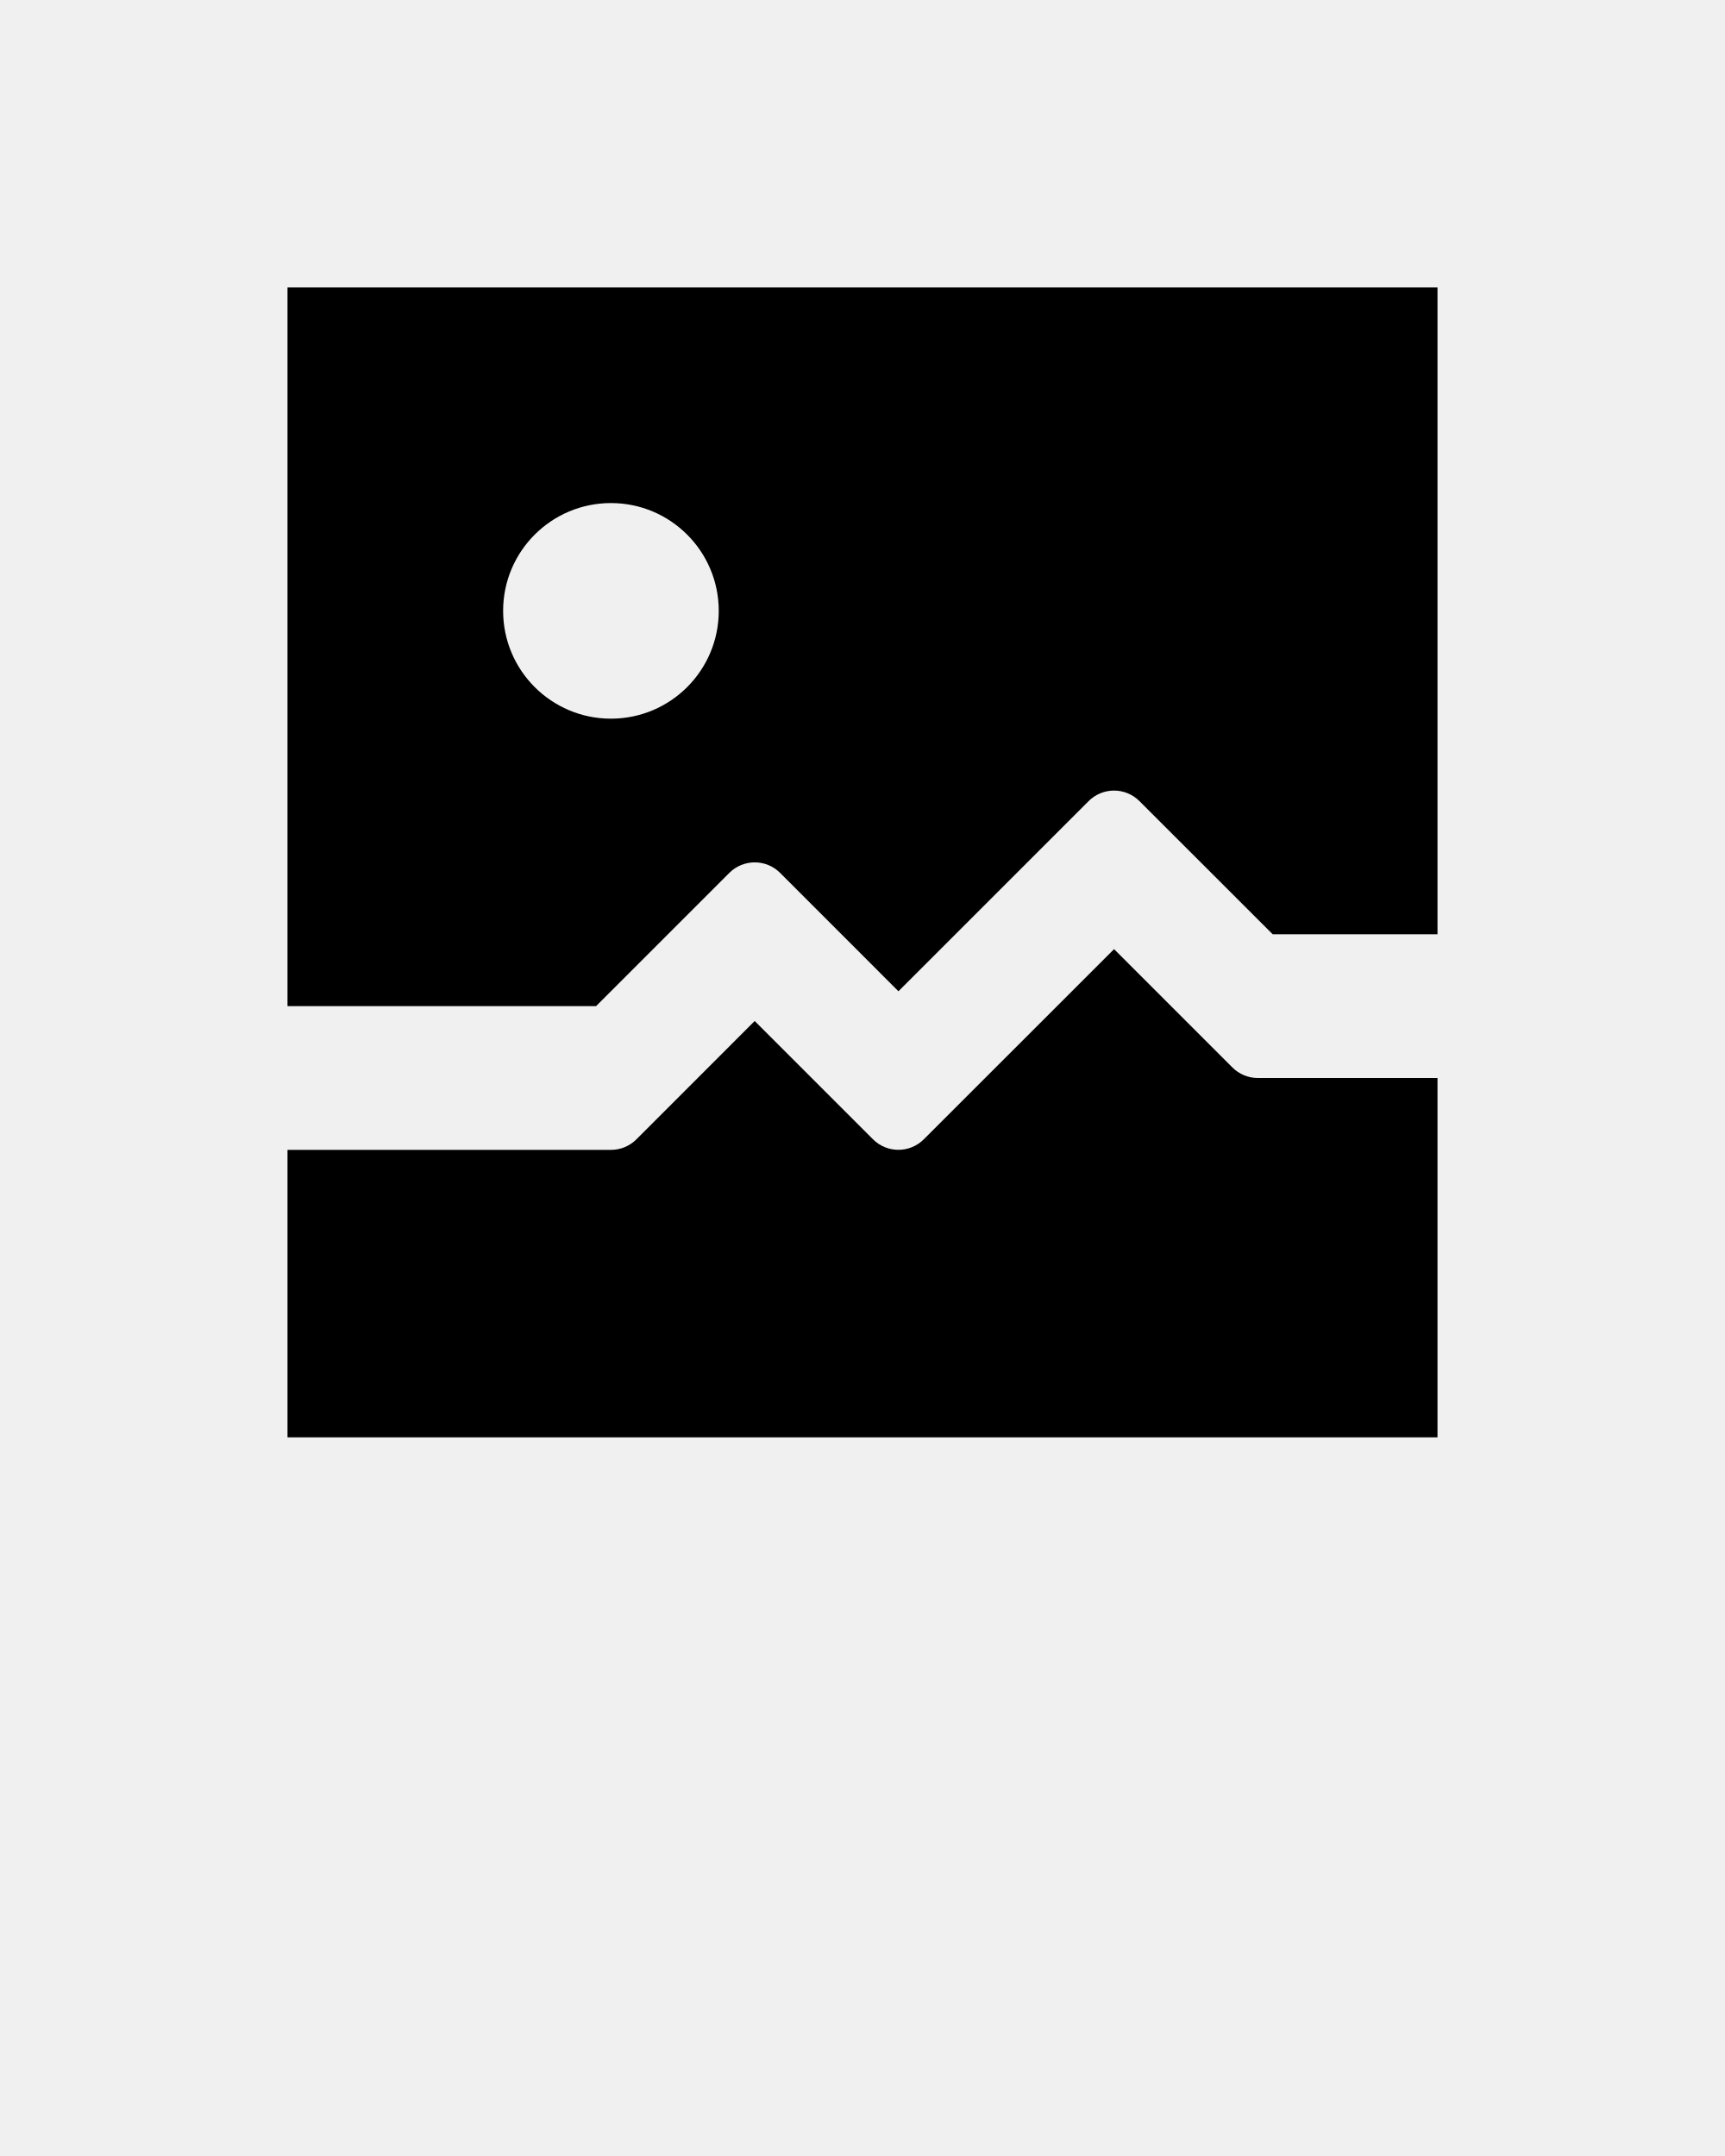
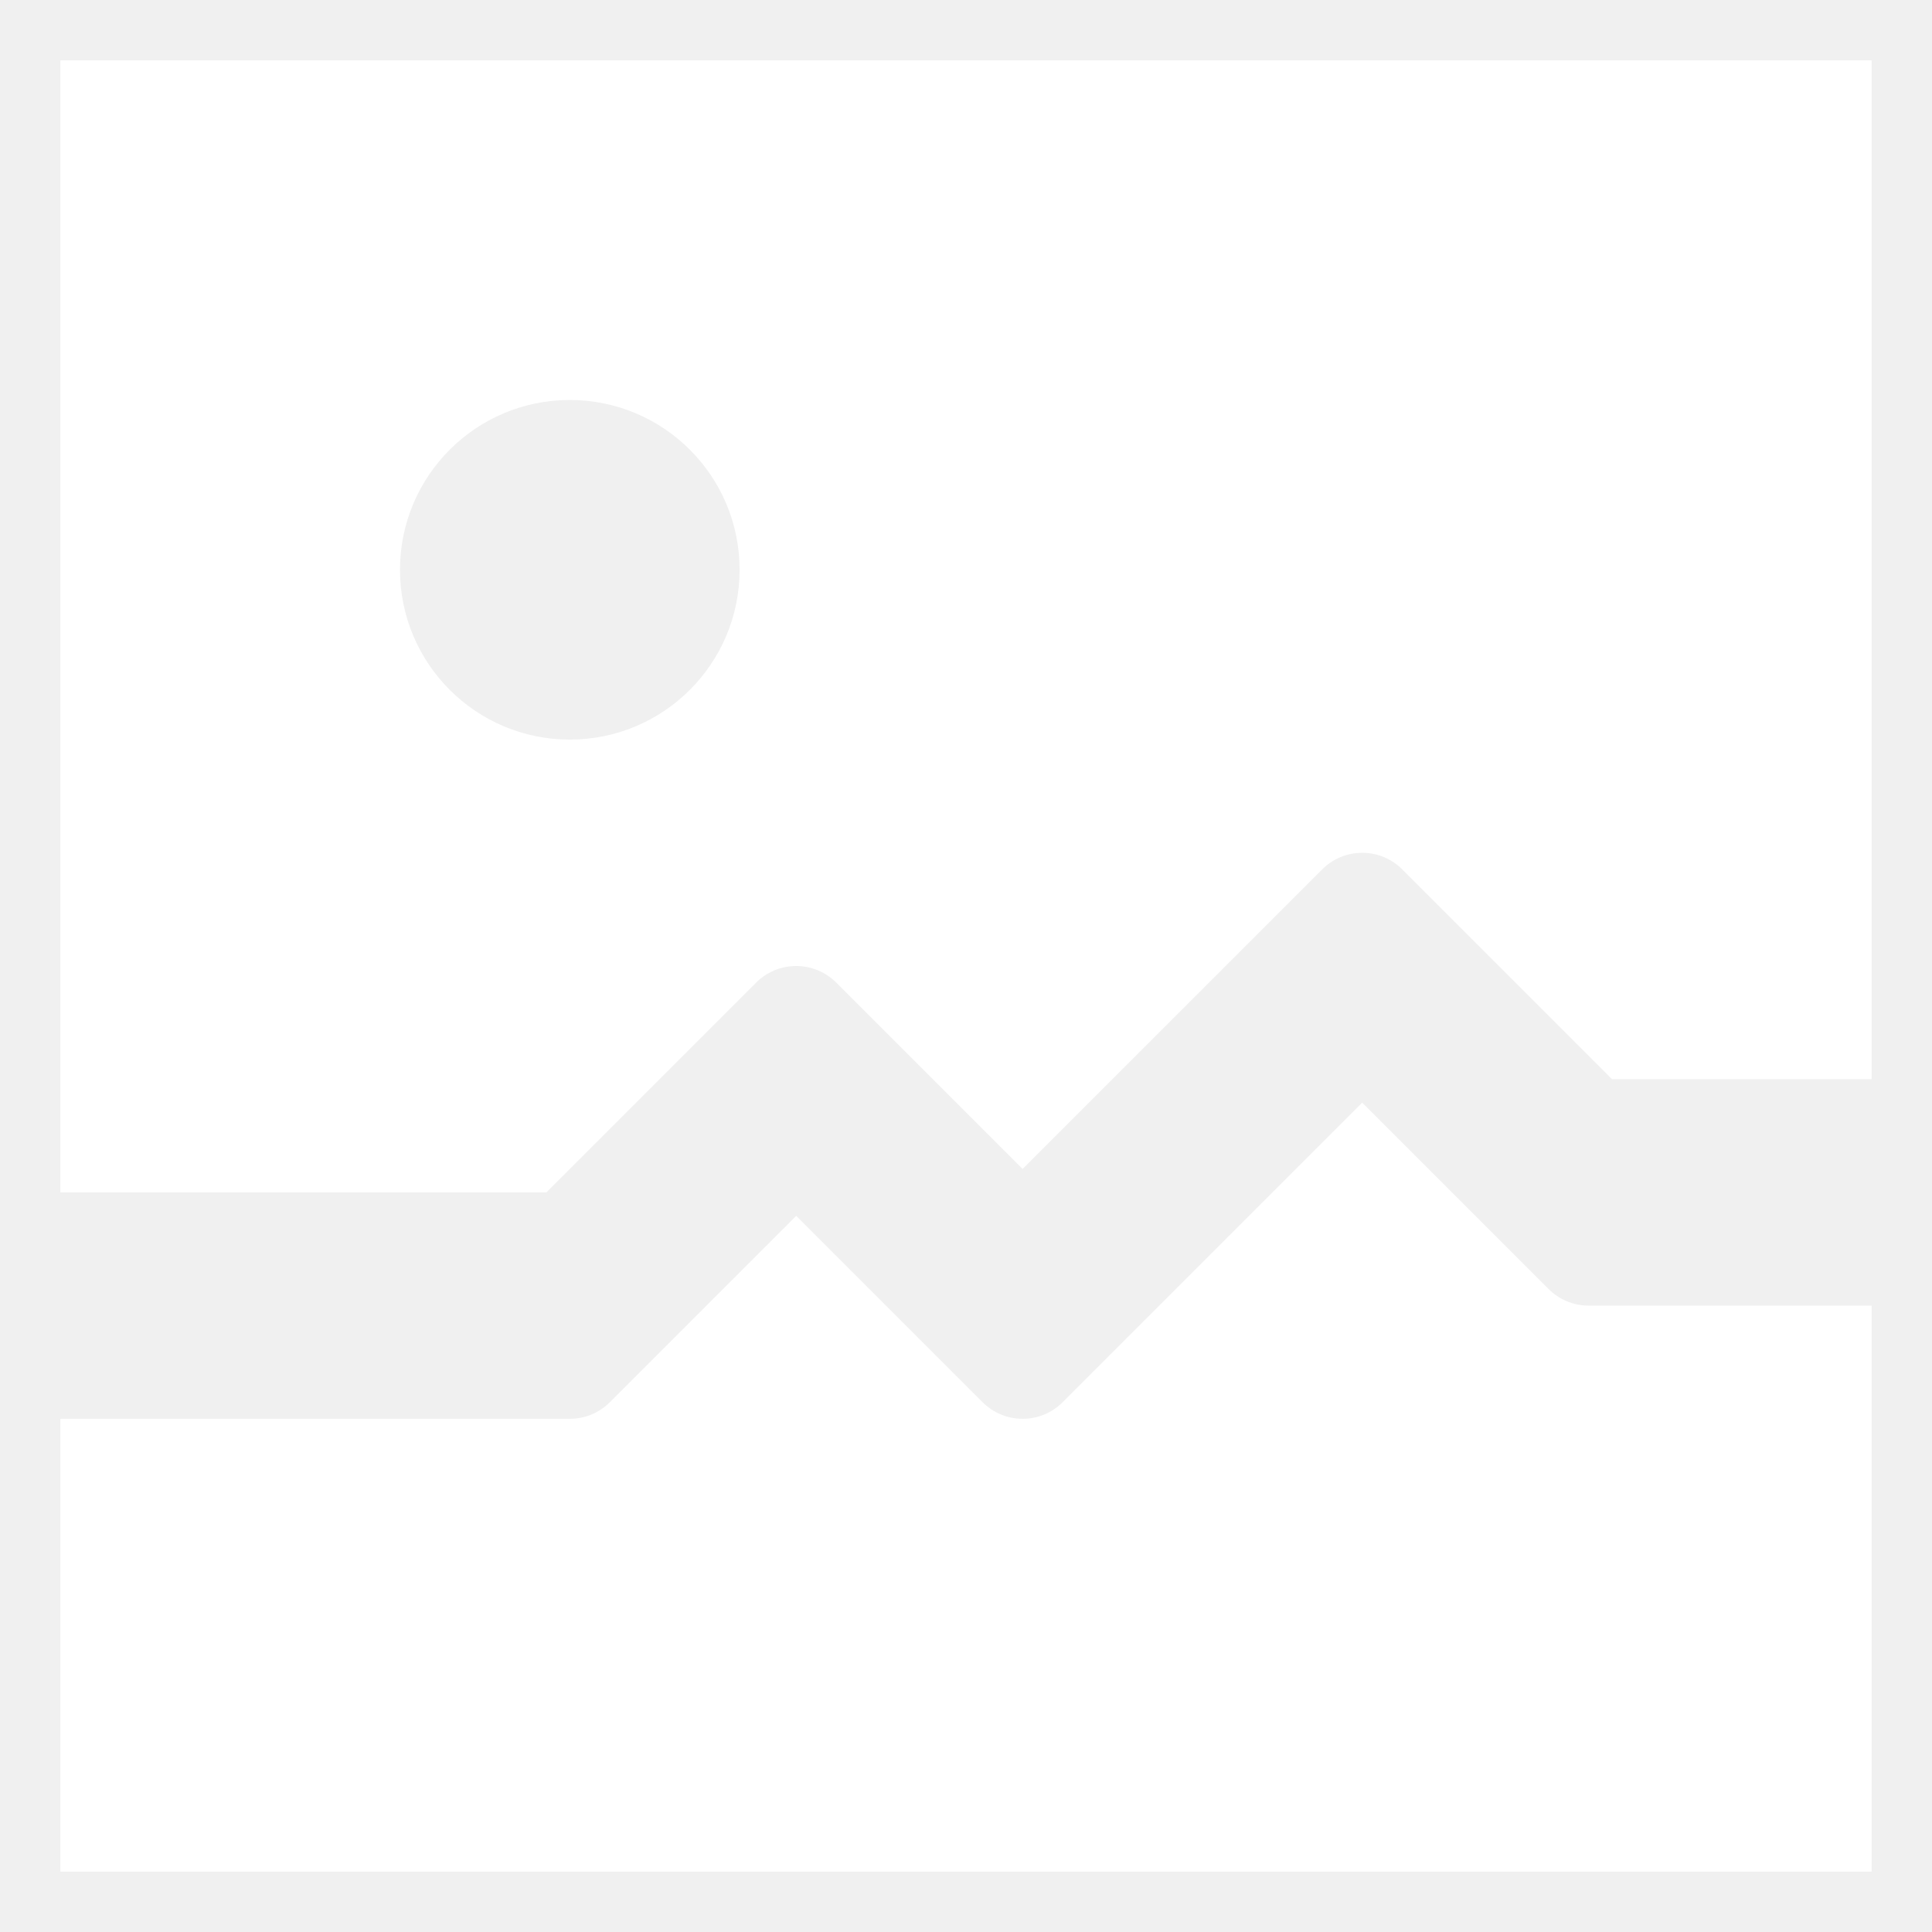
- <svg xmlns="http://www.w3.org/2000/svg" viewBox="0 0 24 30" x="0px" y="0px">
-   <path d="M4,4V14H8.293l1.854-1.854a.5.5,0,0,1,.707,0L12.5,13.793l2.646-2.646a.5.5,0,0,1,.707,0L17.707,13H20V4Zm4.5,6A1.5,1.5,0,1,1,10,8.5,1.5,1.5,0,0,1,8.5,10Zm9,5H20v5H4V16H8.5a.5.5,0,0,0,.354-.146L10.5,14.207l1.646,1.646a.5.5,0,0,0,.707,0L15.5,13.207l1.646,1.646A.5.5,0,0,0,17.5,15Z" />
+ <svg xmlns="http://www.w3.org/2000/svg" version="1.1" width="1024" height="1024" viewBox="0 0 1024 1024">
+   <g id="icomoon-ignore">
+ </g>
+   <path fill="#fff" d="M32.003 32.001v599.998h257.579l111.21-111.21c5.43-5.43 12.929-8.789 21.21-8.789s15.784 3.359 21.21 8.789l98.79 98.79 158.79-158.79c5.43-5.43 12.929-8.789 21.21-8.789s15.784 3.359 21.21 8.789l111.21 111.21h137.58v-539.999zM302.002 392c-49.707 0-90-40.293-90-90s40.293-90 90-90c49.707 0 90 40.293 90 90v0c0 49.707-40.293 90-90 90v0zM842 692h149.999v300h-959.997v-239.999h269.999c0.002 0 0.004 0 0.006 0 8.283 0 15.78-3.359 21.208-8.79l98.79-98.79 98.79 98.79c5.43 5.43 12.929 8.789 21.21 8.789s15.782-3.357 21.21-8.789l158.79-158.79 98.79 98.79c5.428 5.43 12.927 8.79 21.21 8.79 0.002 0 0.002 0 0.004 0v0z" />
</svg>
